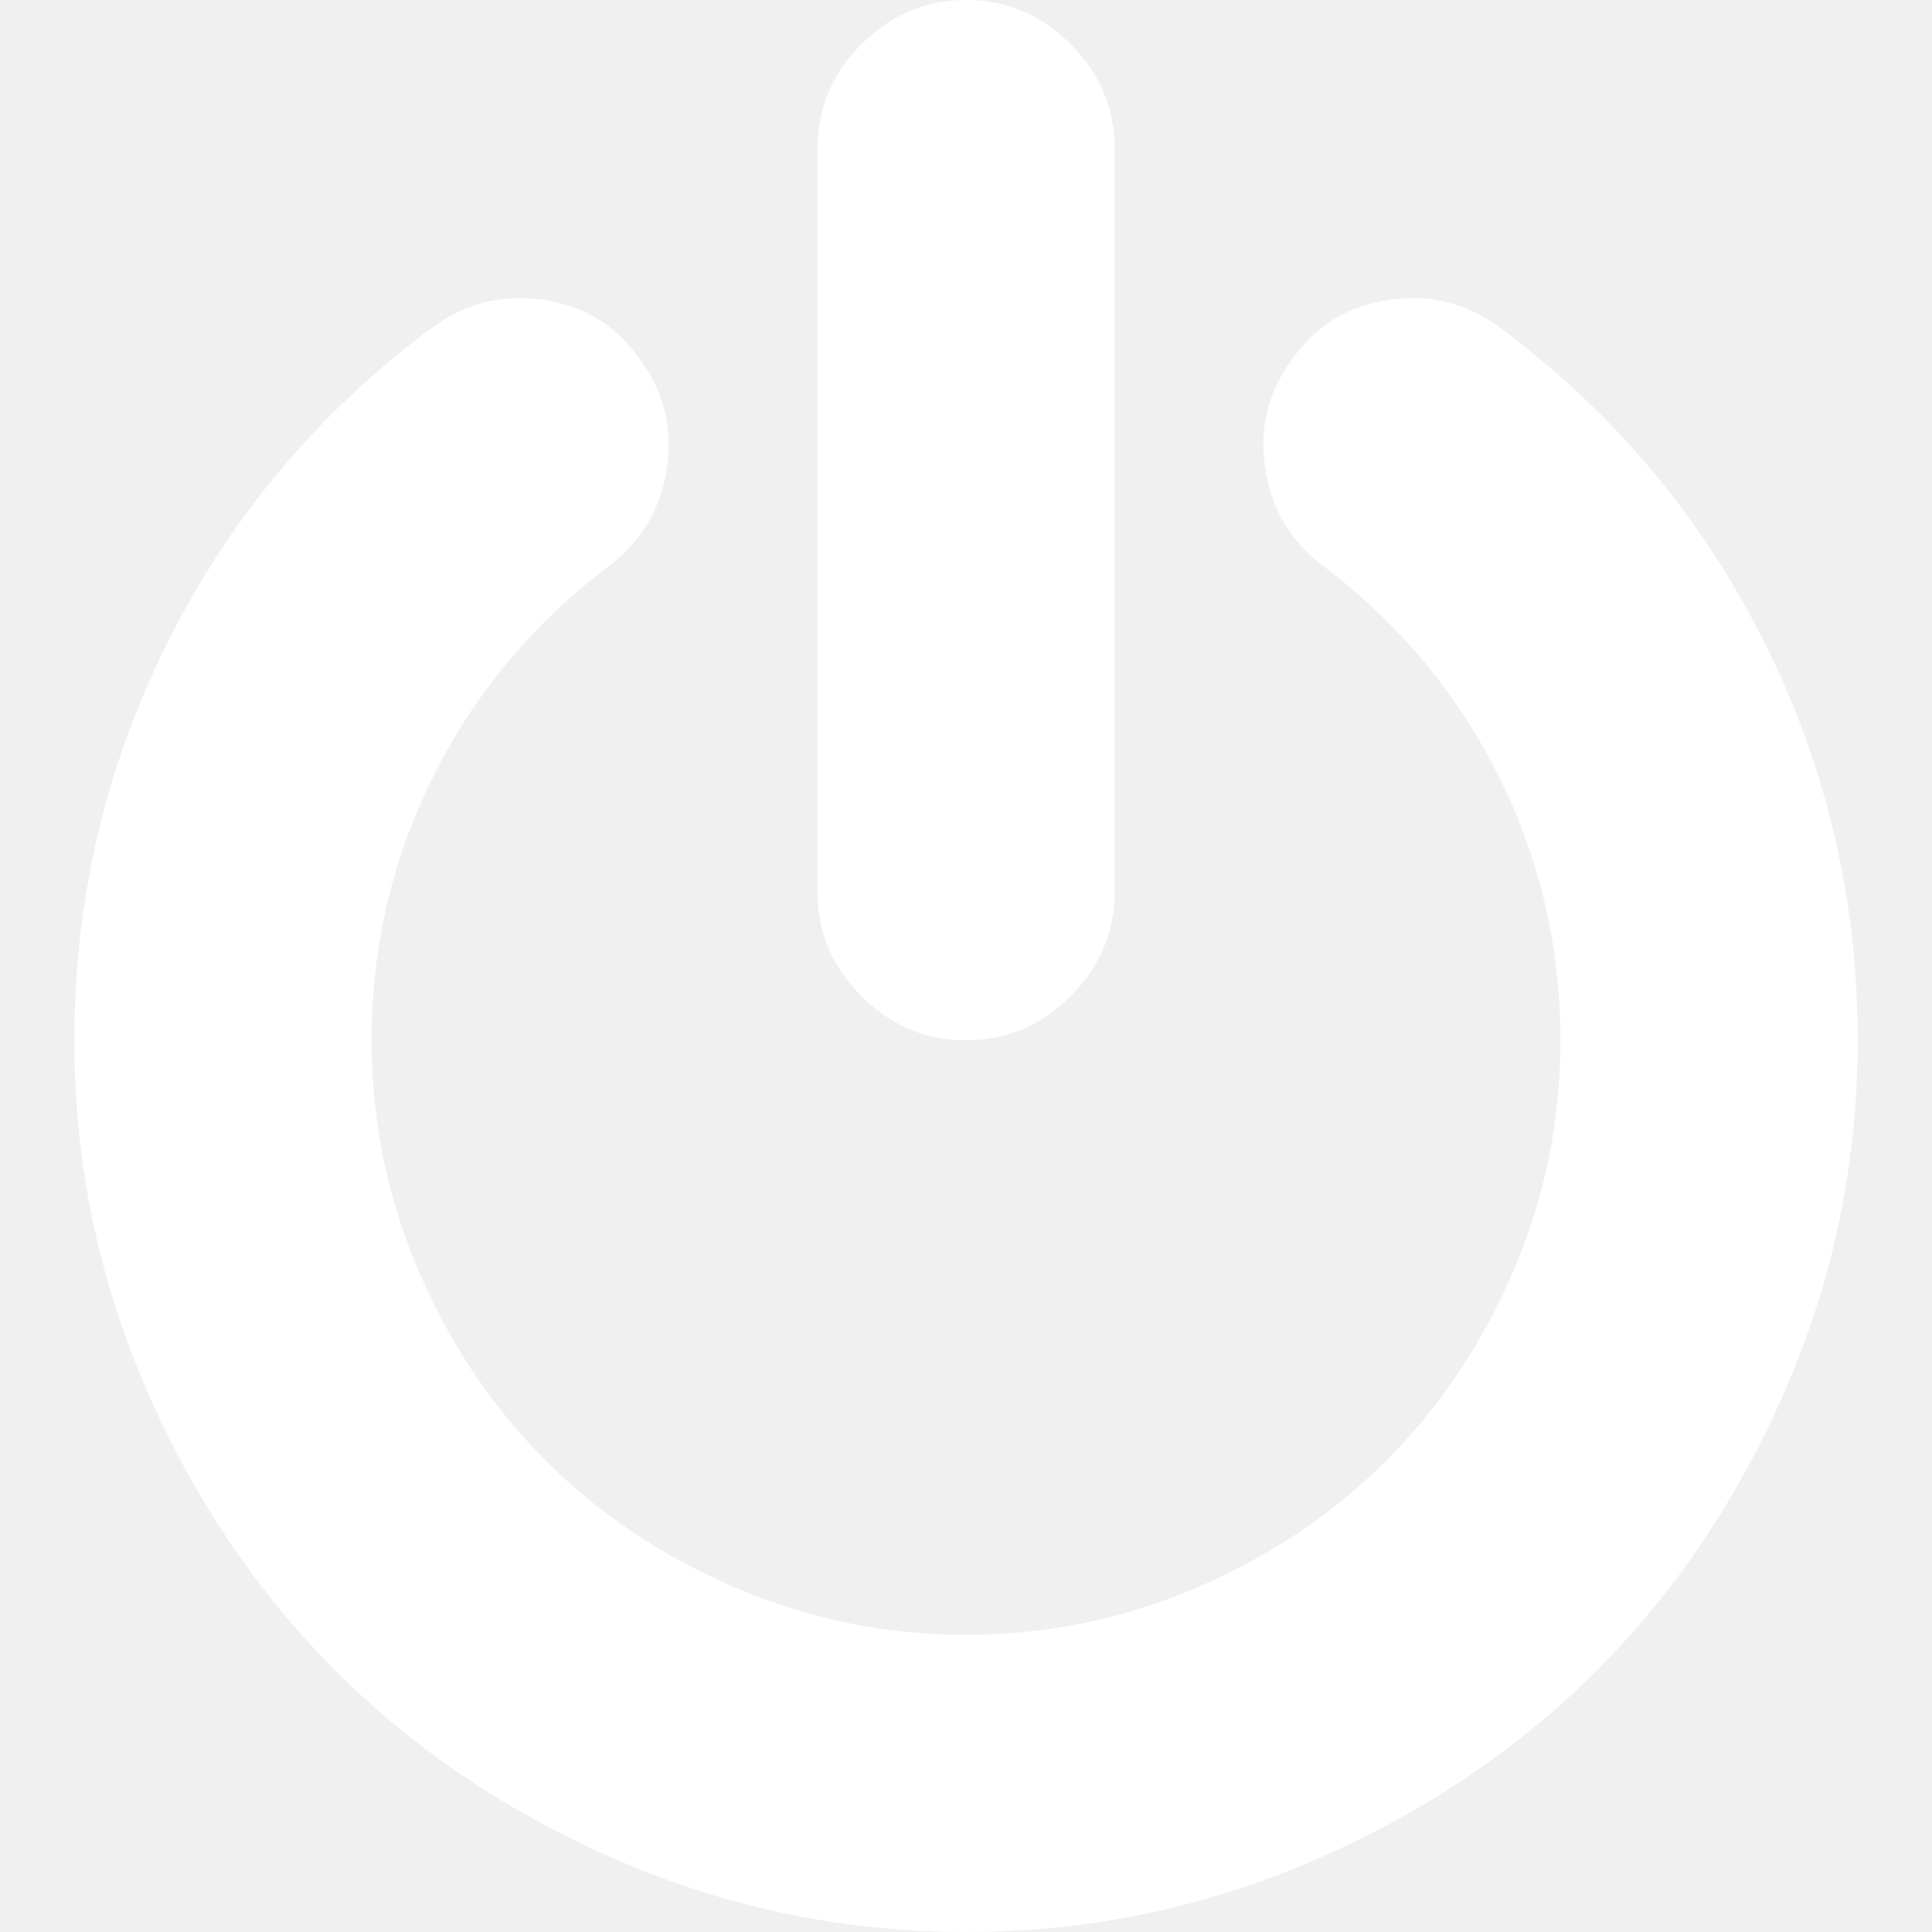
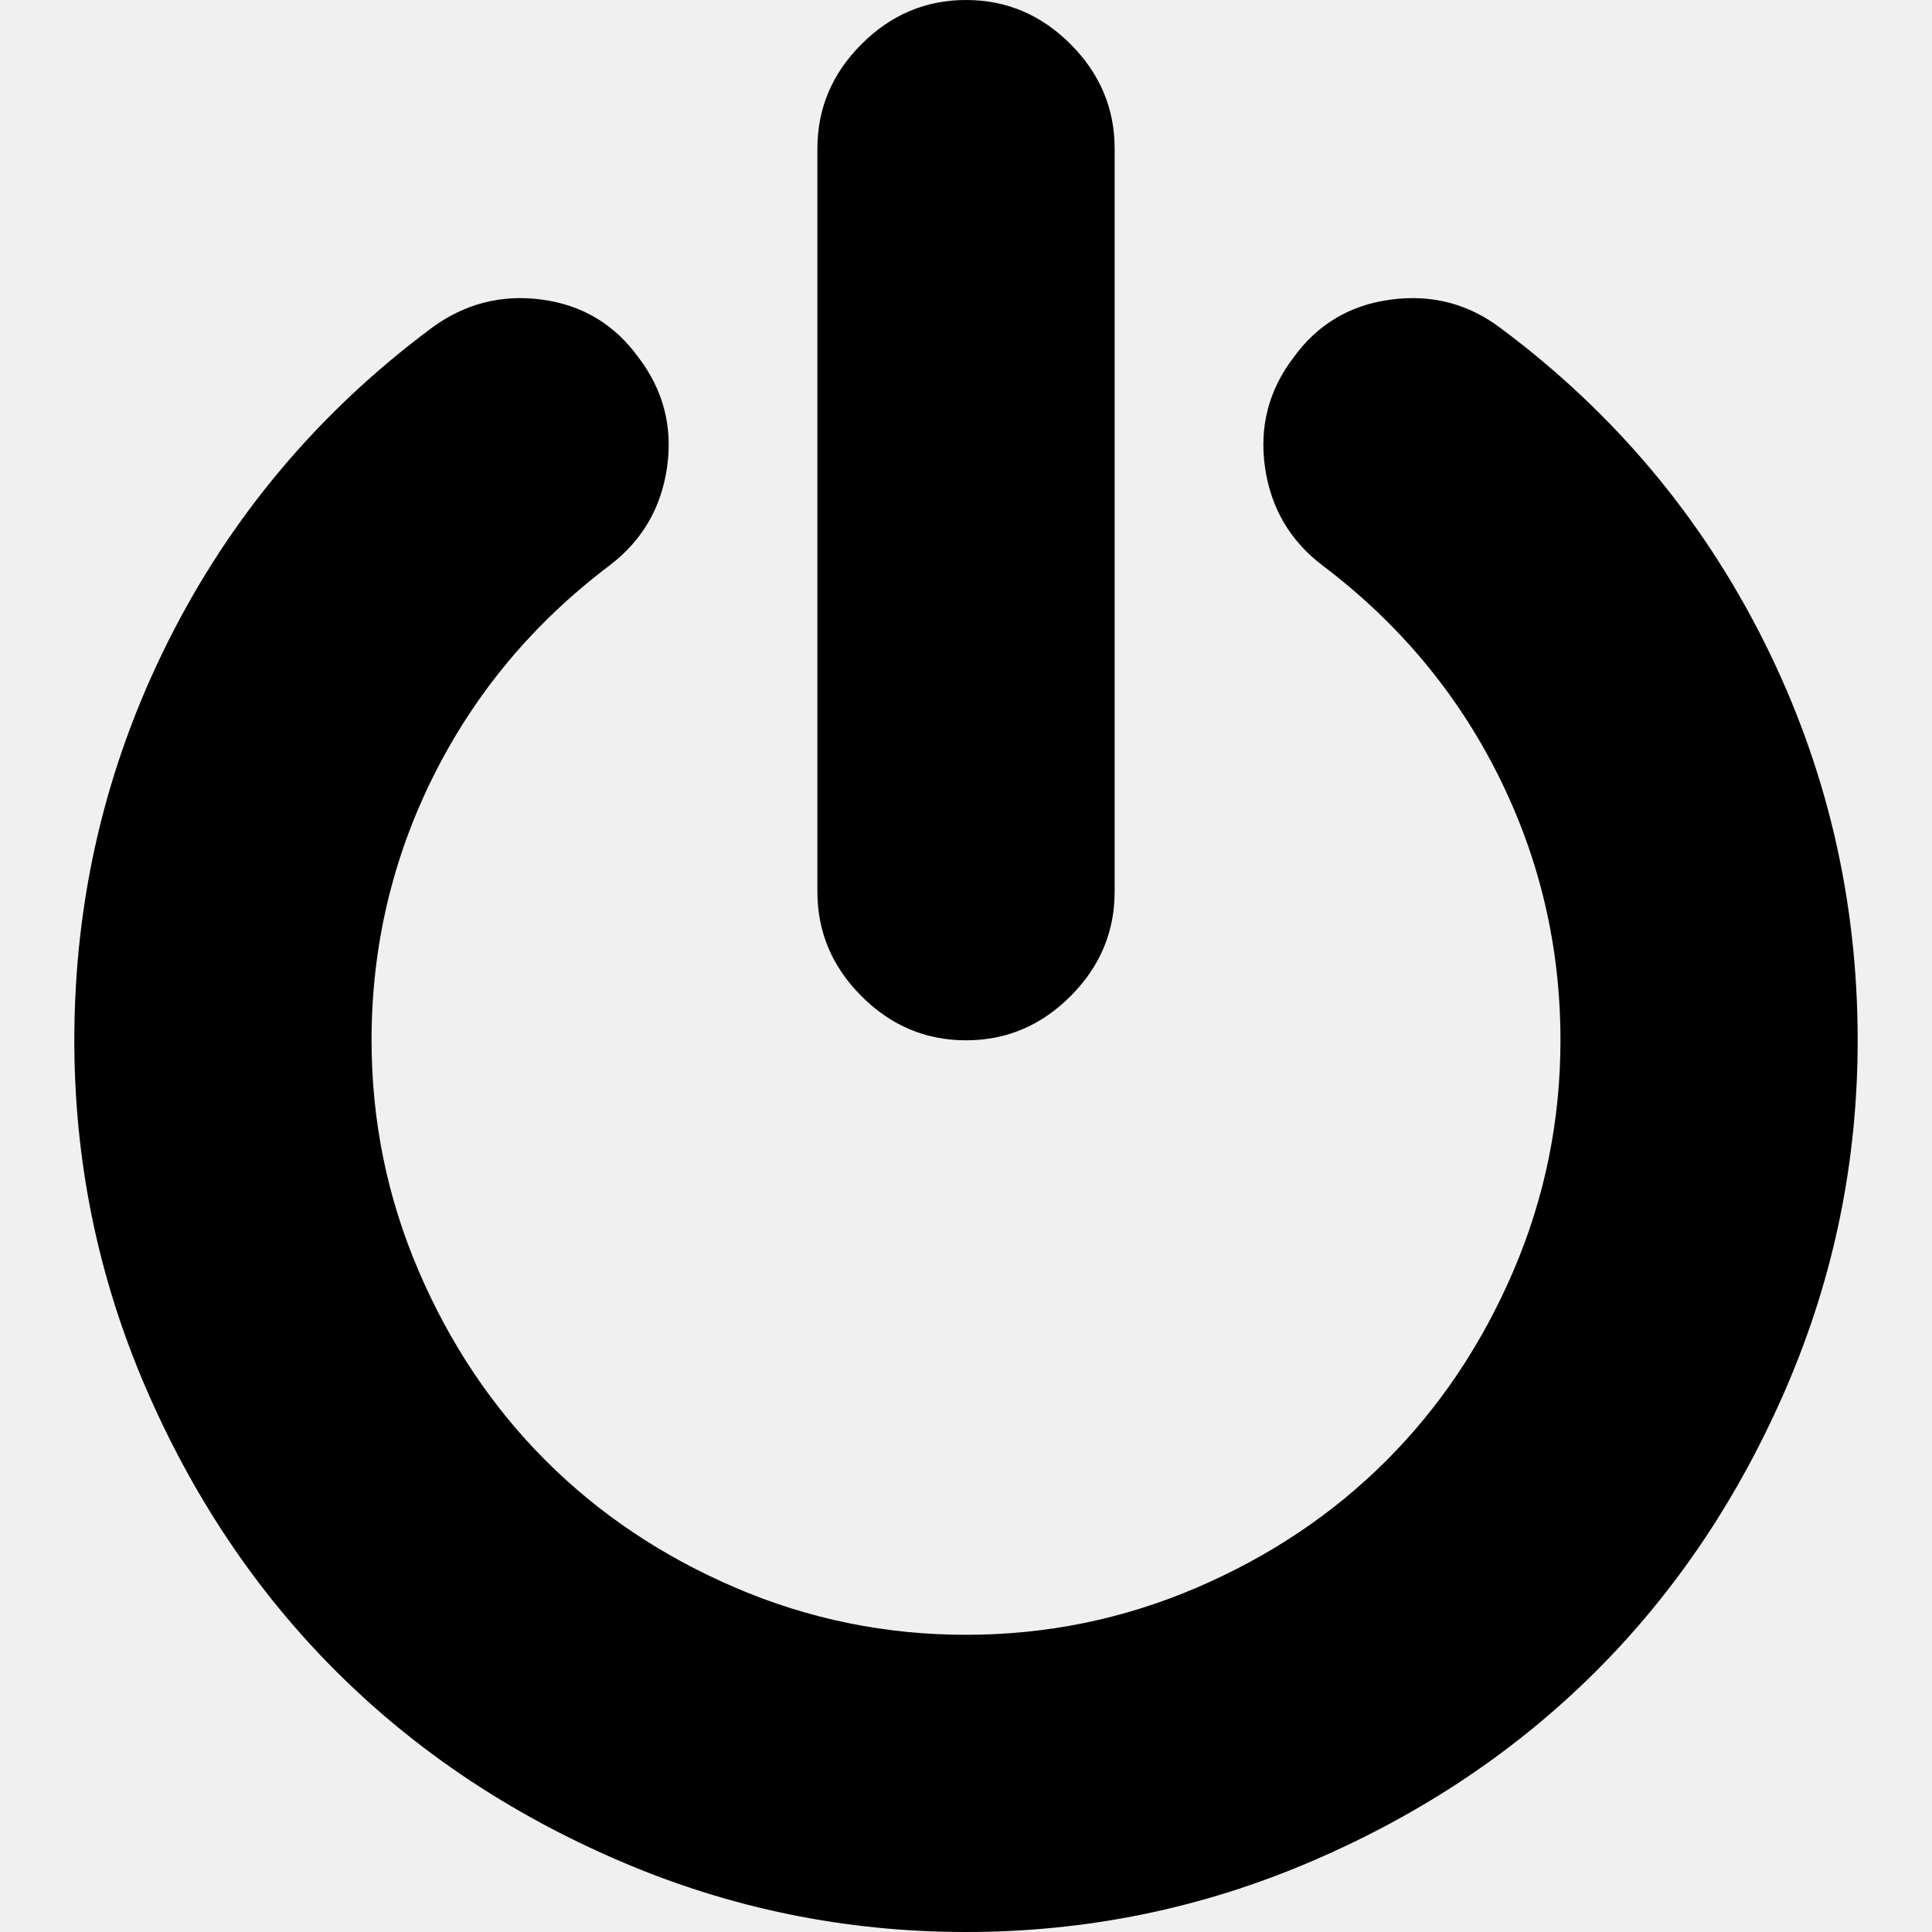
<svg xmlns="http://www.w3.org/2000/svg" version="1.1" id="Capa_1" x="0px" y="0px" width="512px" height="512px" viewBox="0 0 475.085 475.085" style="enable-background:new 0 0 475.085 475.085;" xml:space="preserve" class="">
  <g>
    <g>
      <g>
-         <path d="M237.545,255.816c9.899,0,18.468-3.609,25.696-10.848c7.23-7.229,10.854-15.799,10.854-25.694V36.547    c0-9.9-3.62-18.464-10.854-25.693C256.014,3.617,247.444,0,237.545,0c-9.9,0-18.464,3.621-25.697,10.854    c-7.233,7.229-10.85,15.797-10.85,25.693v182.728c0,9.895,3.617,18.464,10.85,25.694    C219.081,252.207,227.648,255.816,237.545,255.816z" data-original="#000000" class="active-path" data-old_color="#000000" fill="#FFFFFF" />
-         <path d="M433.836,157.887c-15.325-30.642-36.878-56.339-64.666-77.084c-7.994-6.09-17.035-8.47-27.123-7.139    c-10.089,1.333-18.083,6.091-23.983,14.273c-6.091,7.993-8.418,16.986-6.994,26.979c1.423,9.998,6.139,18.037,14.133,24.128    c18.645,14.084,33.072,31.312,43.25,51.678c10.184,20.364,15.27,42.065,15.27,65.091c0,19.801-3.854,38.688-11.561,56.678    c-7.706,17.987-18.13,33.544-31.265,46.679c-13.135,13.131-28.688,23.551-46.678,31.261c-17.987,7.71-36.878,11.57-56.673,11.57    c-19.792,0-38.684-3.86-56.671-11.57c-17.989-7.71-33.547-18.13-46.682-31.261c-13.129-13.135-23.551-28.691-31.261-46.679    c-7.708-17.99-11.563-36.877-11.563-56.678c0-23.026,5.092-44.724,15.274-65.091c10.183-20.364,24.601-37.591,43.253-51.678    c7.994-6.095,12.703-14.133,14.133-24.128c1.427-9.989-0.903-18.986-6.995-26.979c-5.901-8.182-13.844-12.941-23.839-14.273    c-9.994-1.332-19.085,1.049-27.268,7.139c-27.792,20.745-49.344,46.442-64.669,77.084c-15.324,30.646-22.983,63.288-22.983,97.927    c0,29.697,5.806,58.054,17.415,85.082c11.613,27.028,27.218,50.34,46.826,69.948c19.602,19.603,42.919,35.215,69.949,46.815    c27.028,11.615,55.388,17.426,85.08,17.426c29.693,0,58.052-5.811,85.081-17.426c27.031-11.604,50.347-27.213,69.952-46.815    c19.602-19.602,35.207-42.92,46.818-69.948s17.412-55.392,17.412-85.082C456.809,221.174,449.16,188.532,433.836,157.887z" data-original="#000000" class="active-path" data-old_color="#000000" fill="#FFFFFF" />
+         <path d="M237.545,255.816c9.899,0,18.468-3.609,25.696-10.848c7.23-7.229,10.854-15.799,10.854-25.694V36.547    c0-9.9-3.62-18.464-10.854-25.693C256.014,3.617,247.444,0,237.545,0c-9.9,0-18.464,3.621-25.697,10.854    c-7.233,7.229-10.85,15.797-10.85,25.693v182.728c0,9.895,3.617,18.464,10.85,25.694    C219.081,252.207,227.648,255.816,237.545,255.816z" data-original="#000000" class="active-path" data-old_color="#000000" fill="currentColor" />
+         <path d="M433.836,157.887c-15.325-30.642-36.878-56.339-64.666-77.084c-7.994-6.09-17.035-8.47-27.123-7.139    c-10.089,1.333-18.083,6.091-23.983,14.273c-6.091,7.993-8.418,16.986-6.994,26.979c1.423,9.998,6.139,18.037,14.133,24.128    c18.645,14.084,33.072,31.312,43.25,51.678c10.184,20.364,15.27,42.065,15.27,65.091c0,19.801-3.854,38.688-11.561,56.678    c-7.706,17.987-18.13,33.544-31.265,46.679c-13.135,13.131-28.688,23.551-46.678,31.261c-17.987,7.71-36.878,11.57-56.673,11.57    c-19.792,0-38.684-3.86-56.671-11.57c-17.989-7.71-33.547-18.13-46.682-31.261c-13.129-13.135-23.551-28.691-31.261-46.679    c-7.708-17.99-11.563-36.877-11.563-56.678c0-23.026,5.092-44.724,15.274-65.091c10.183-20.364,24.601-37.591,43.253-51.678    c7.994-6.095,12.703-14.133,14.133-24.128c1.427-9.989-0.903-18.986-6.995-26.979c-5.901-8.182-13.844-12.941-23.839-14.273    c-9.994-1.332-19.085,1.049-27.268,7.139c-27.792,20.745-49.344,46.442-64.669,77.084c-15.324,30.646-22.983,63.288-22.983,97.927    c0,29.697,5.806,58.054,17.415,85.082c11.613,27.028,27.218,50.34,46.826,69.948c19.602,19.603,42.919,35.215,69.949,46.815    c27.028,11.615,55.388,17.426,85.08,17.426c29.693,0,58.052-5.811,85.081-17.426c27.031-11.604,50.347-27.213,69.952-46.815    c19.602-19.602,35.207-42.92,46.818-69.948s17.412-55.392,17.412-85.082C456.809,221.174,449.16,188.532,433.836,157.887z" data-original="#000000" class="active-path" data-old_color="#000000" fill="currentColor" />
      </g>
    </g>
  </g>
</svg>
